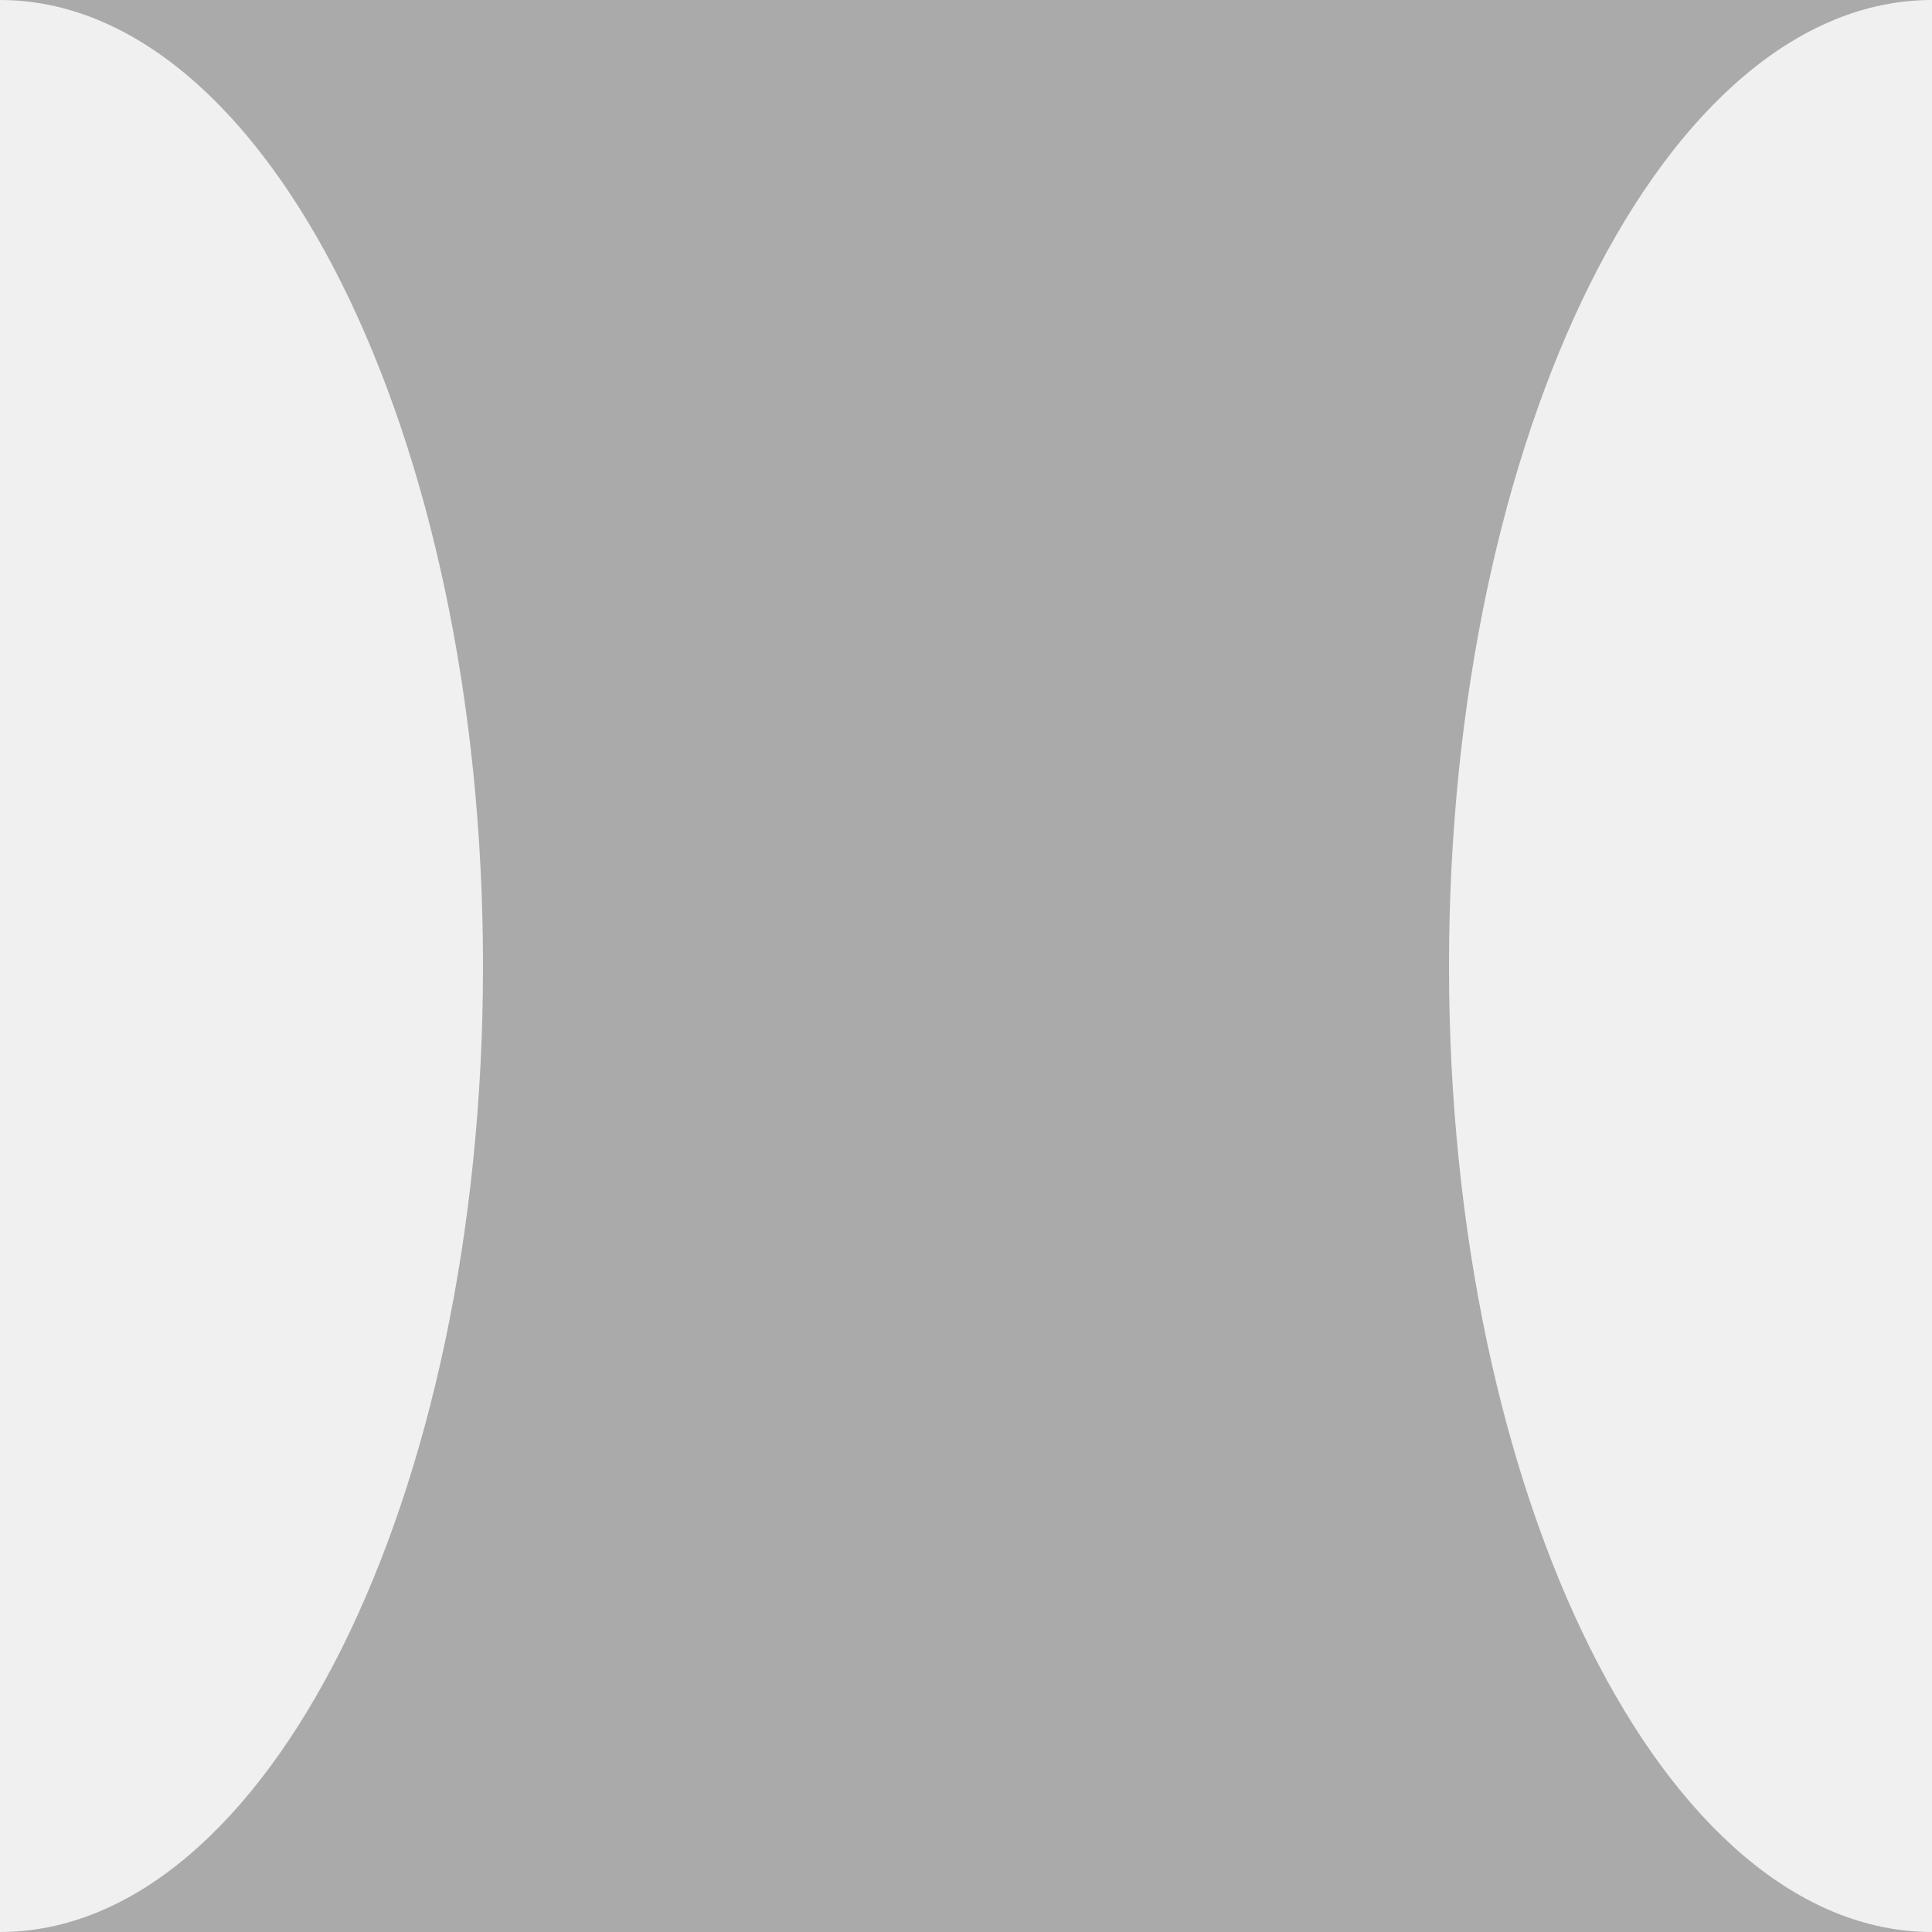
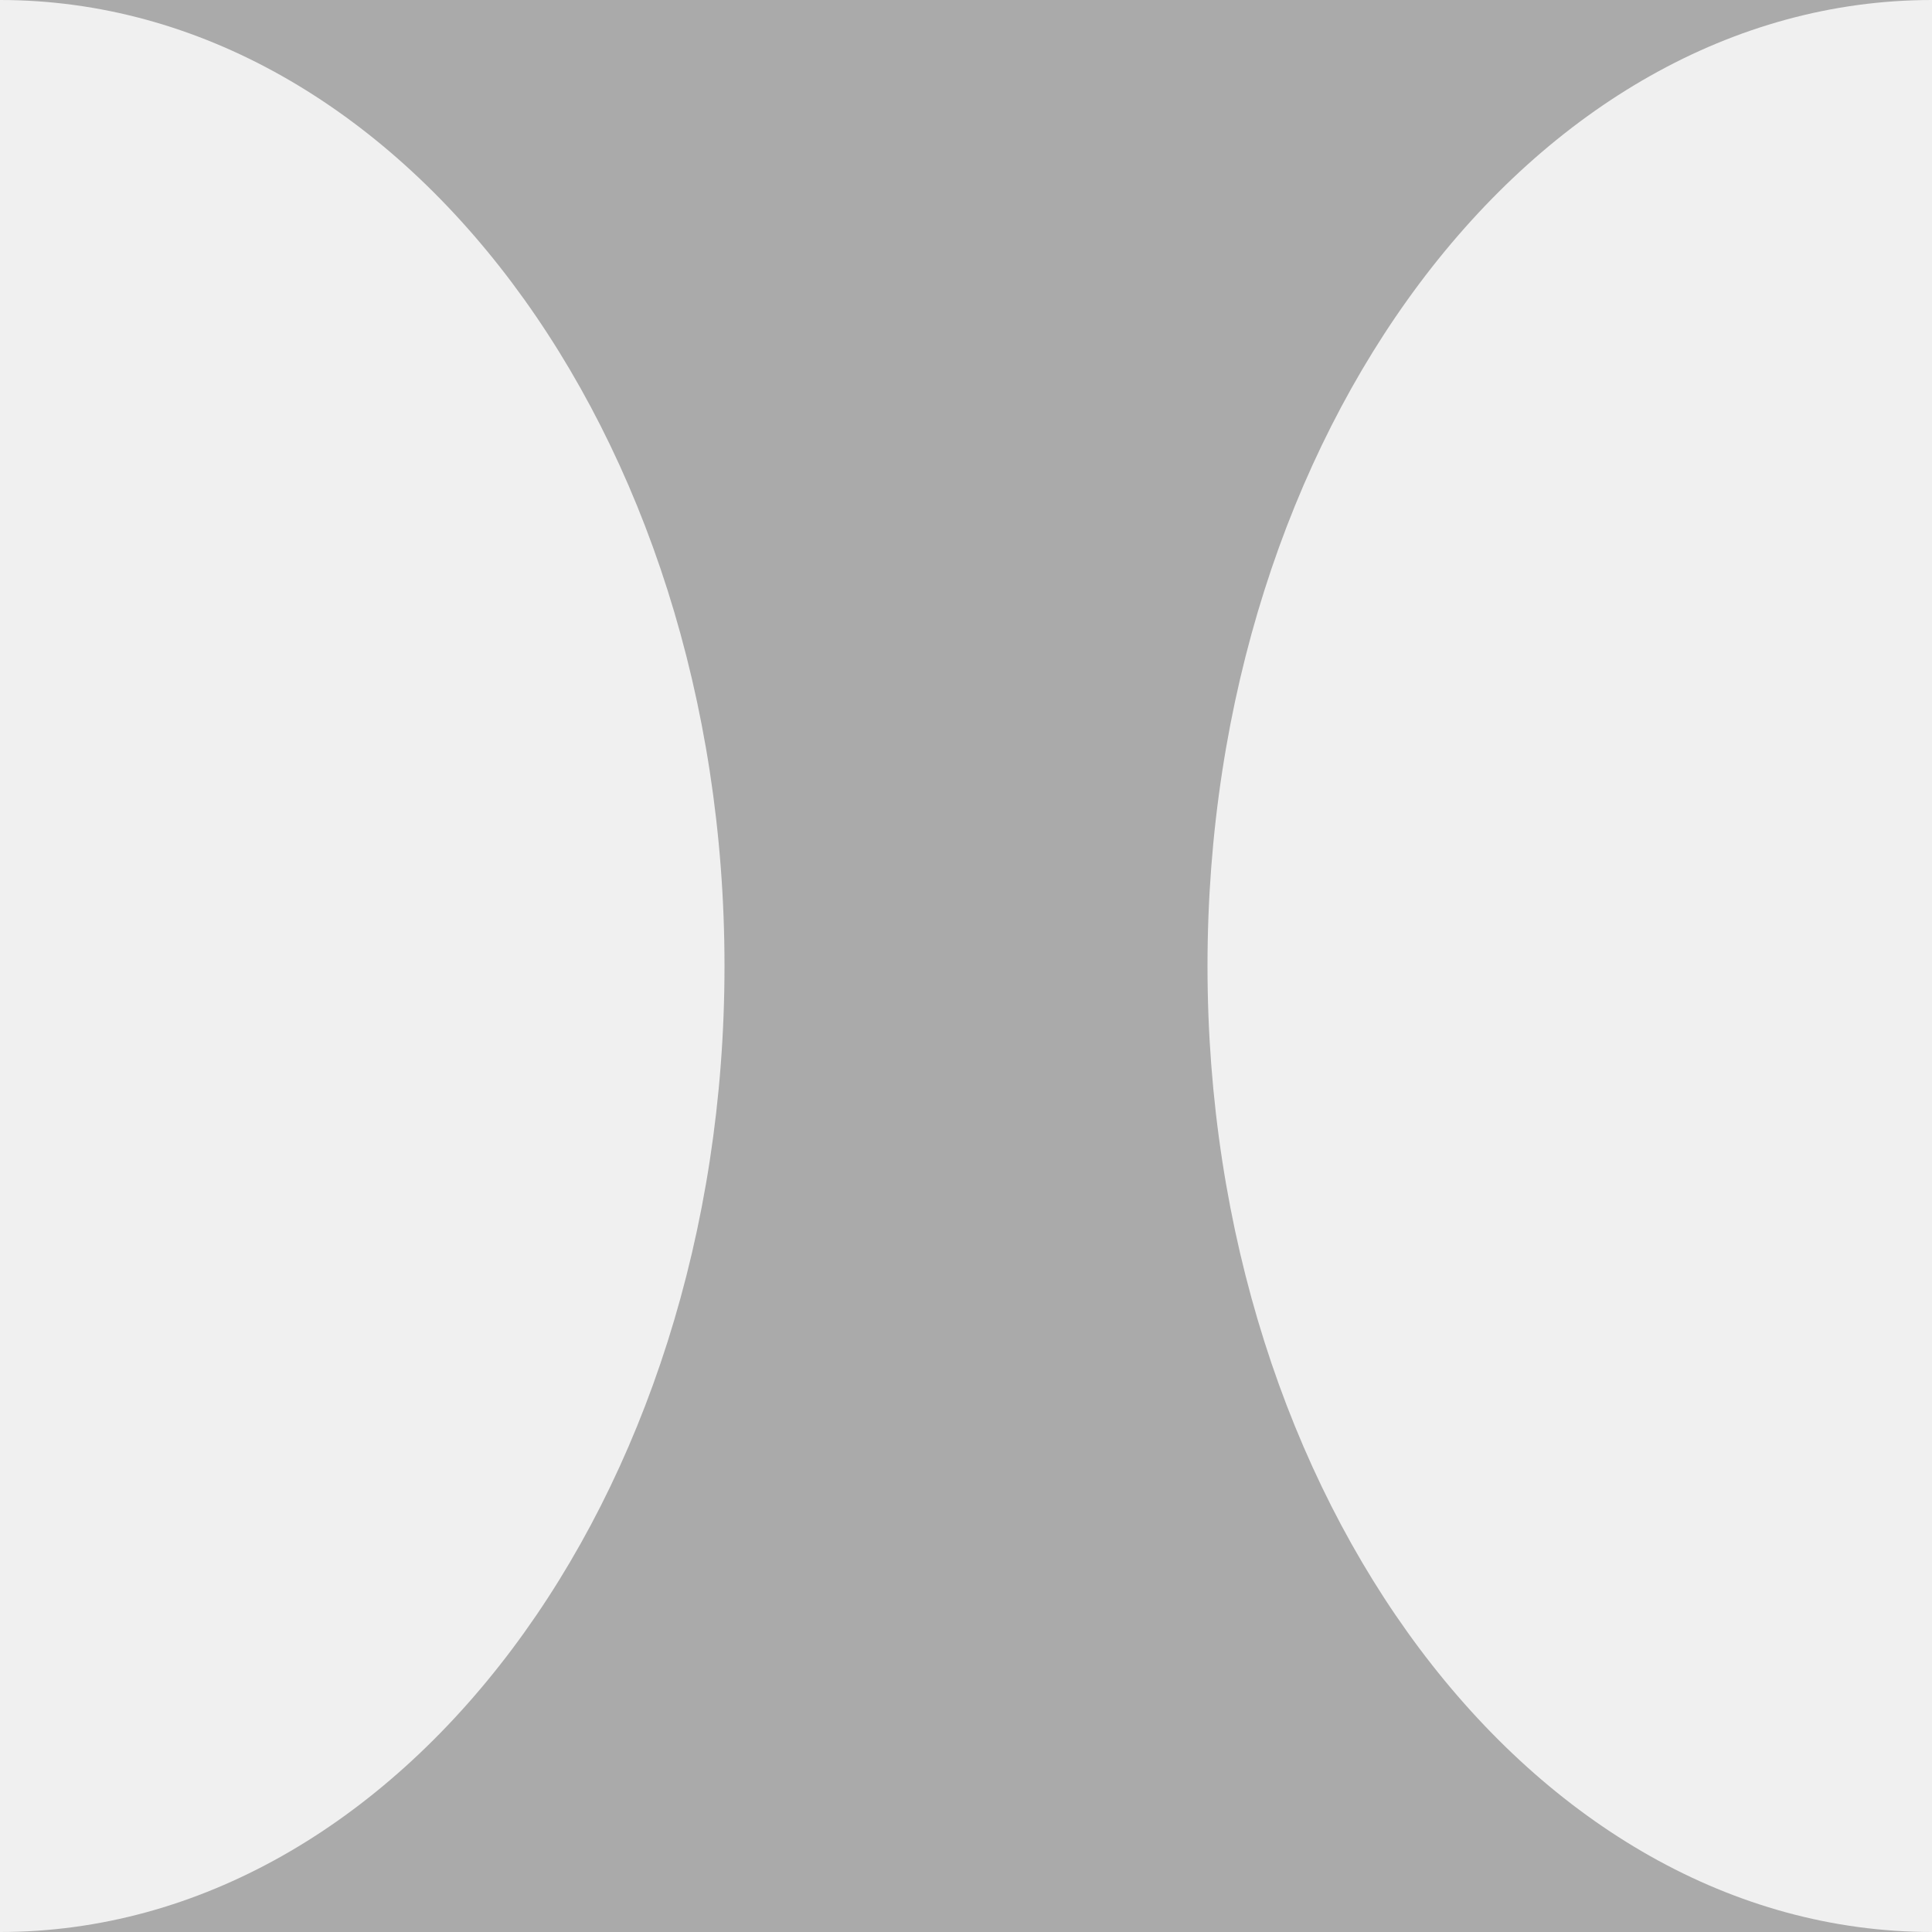
<svg xmlns="http://www.w3.org/2000/svg" version="1.1" id="layer1" x="0px" y="0px" viewBox="0 0 200 200" enable-background="new 0 0 200 200" xml:space="preserve">
  <g>
    <rect class="color1" fill="#FFFFFF" fill-opacity="0" width="200" height="200" />
-     <path class="color0" fill="#AAAAAA" d="M150,100c0-55.2,22.4-100,50-100H0c27.6,0,50,44.8,50,100S27.6,200,0,200h200C172.4,200,150,155.2,150,100z   " />
+     <path class="color0" fill="#AAAAAA" d="M125,100c0-55.2,33.6-100,75-100h-75h-25H75H0c41.4,0,75,44.8,75,100S41.4,200,0,200h75h25h25h75   C158.6,200,125,155.2,125,100z" />
  </g>
</svg>
